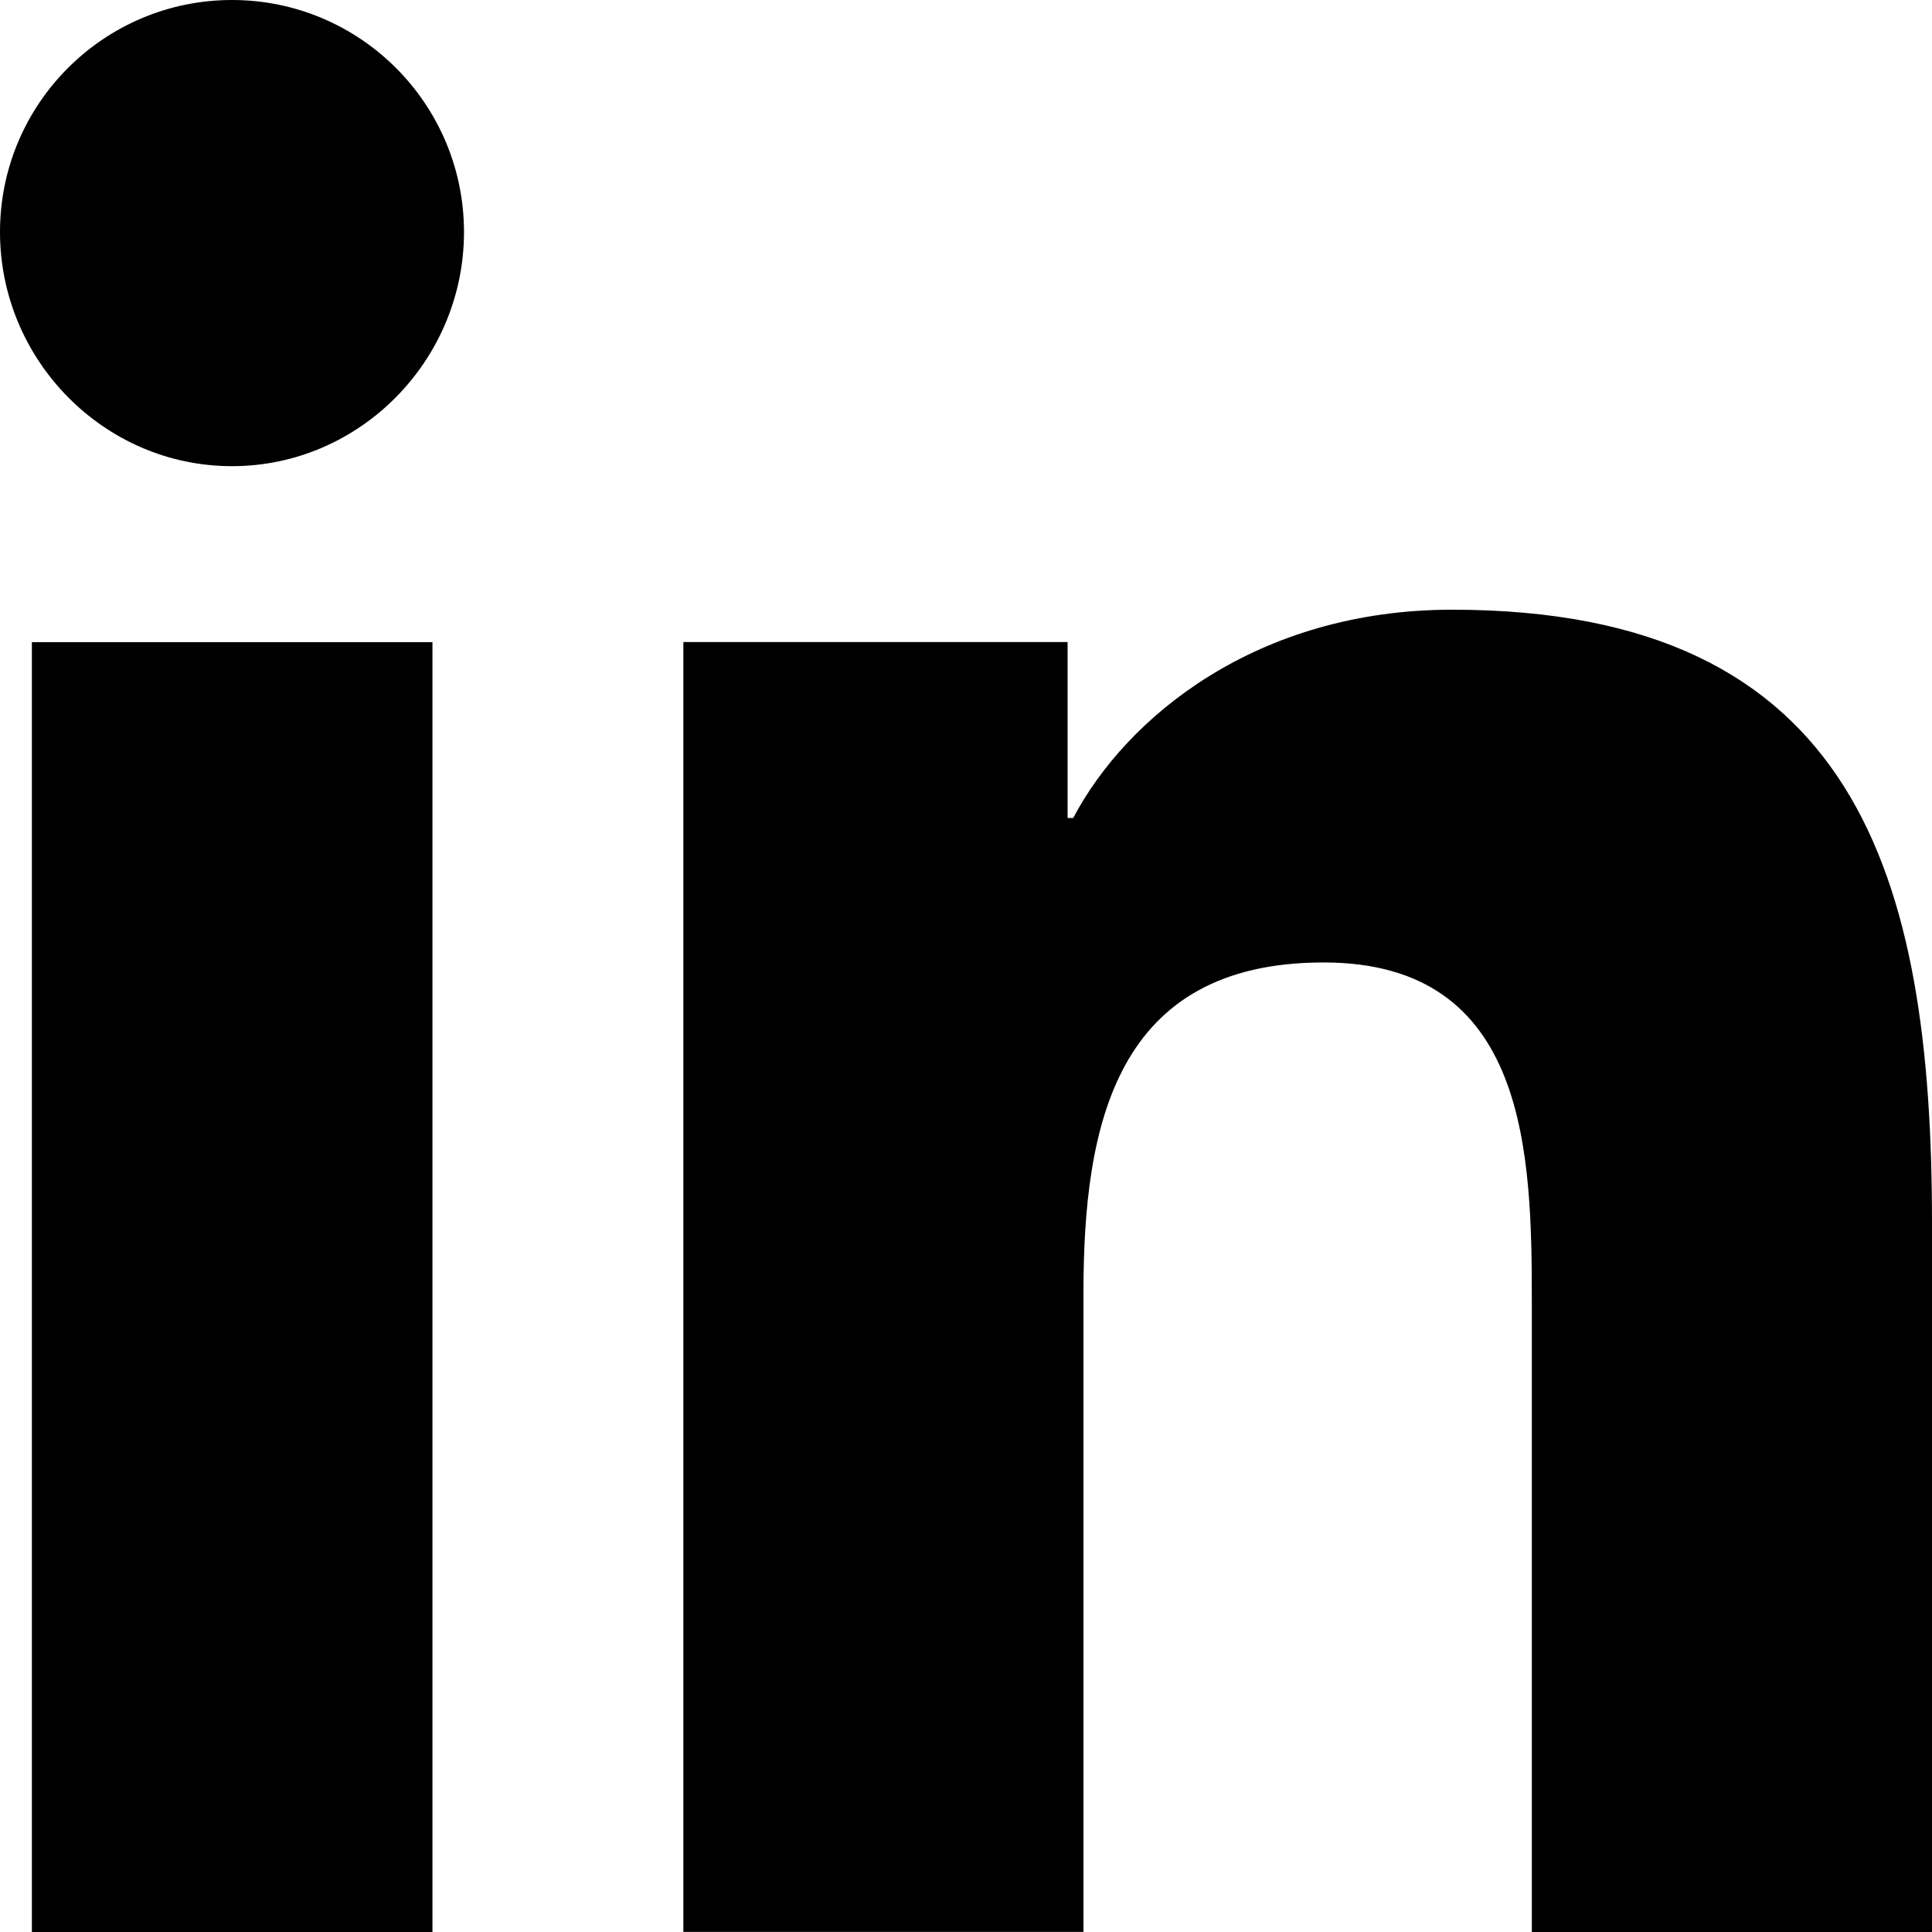
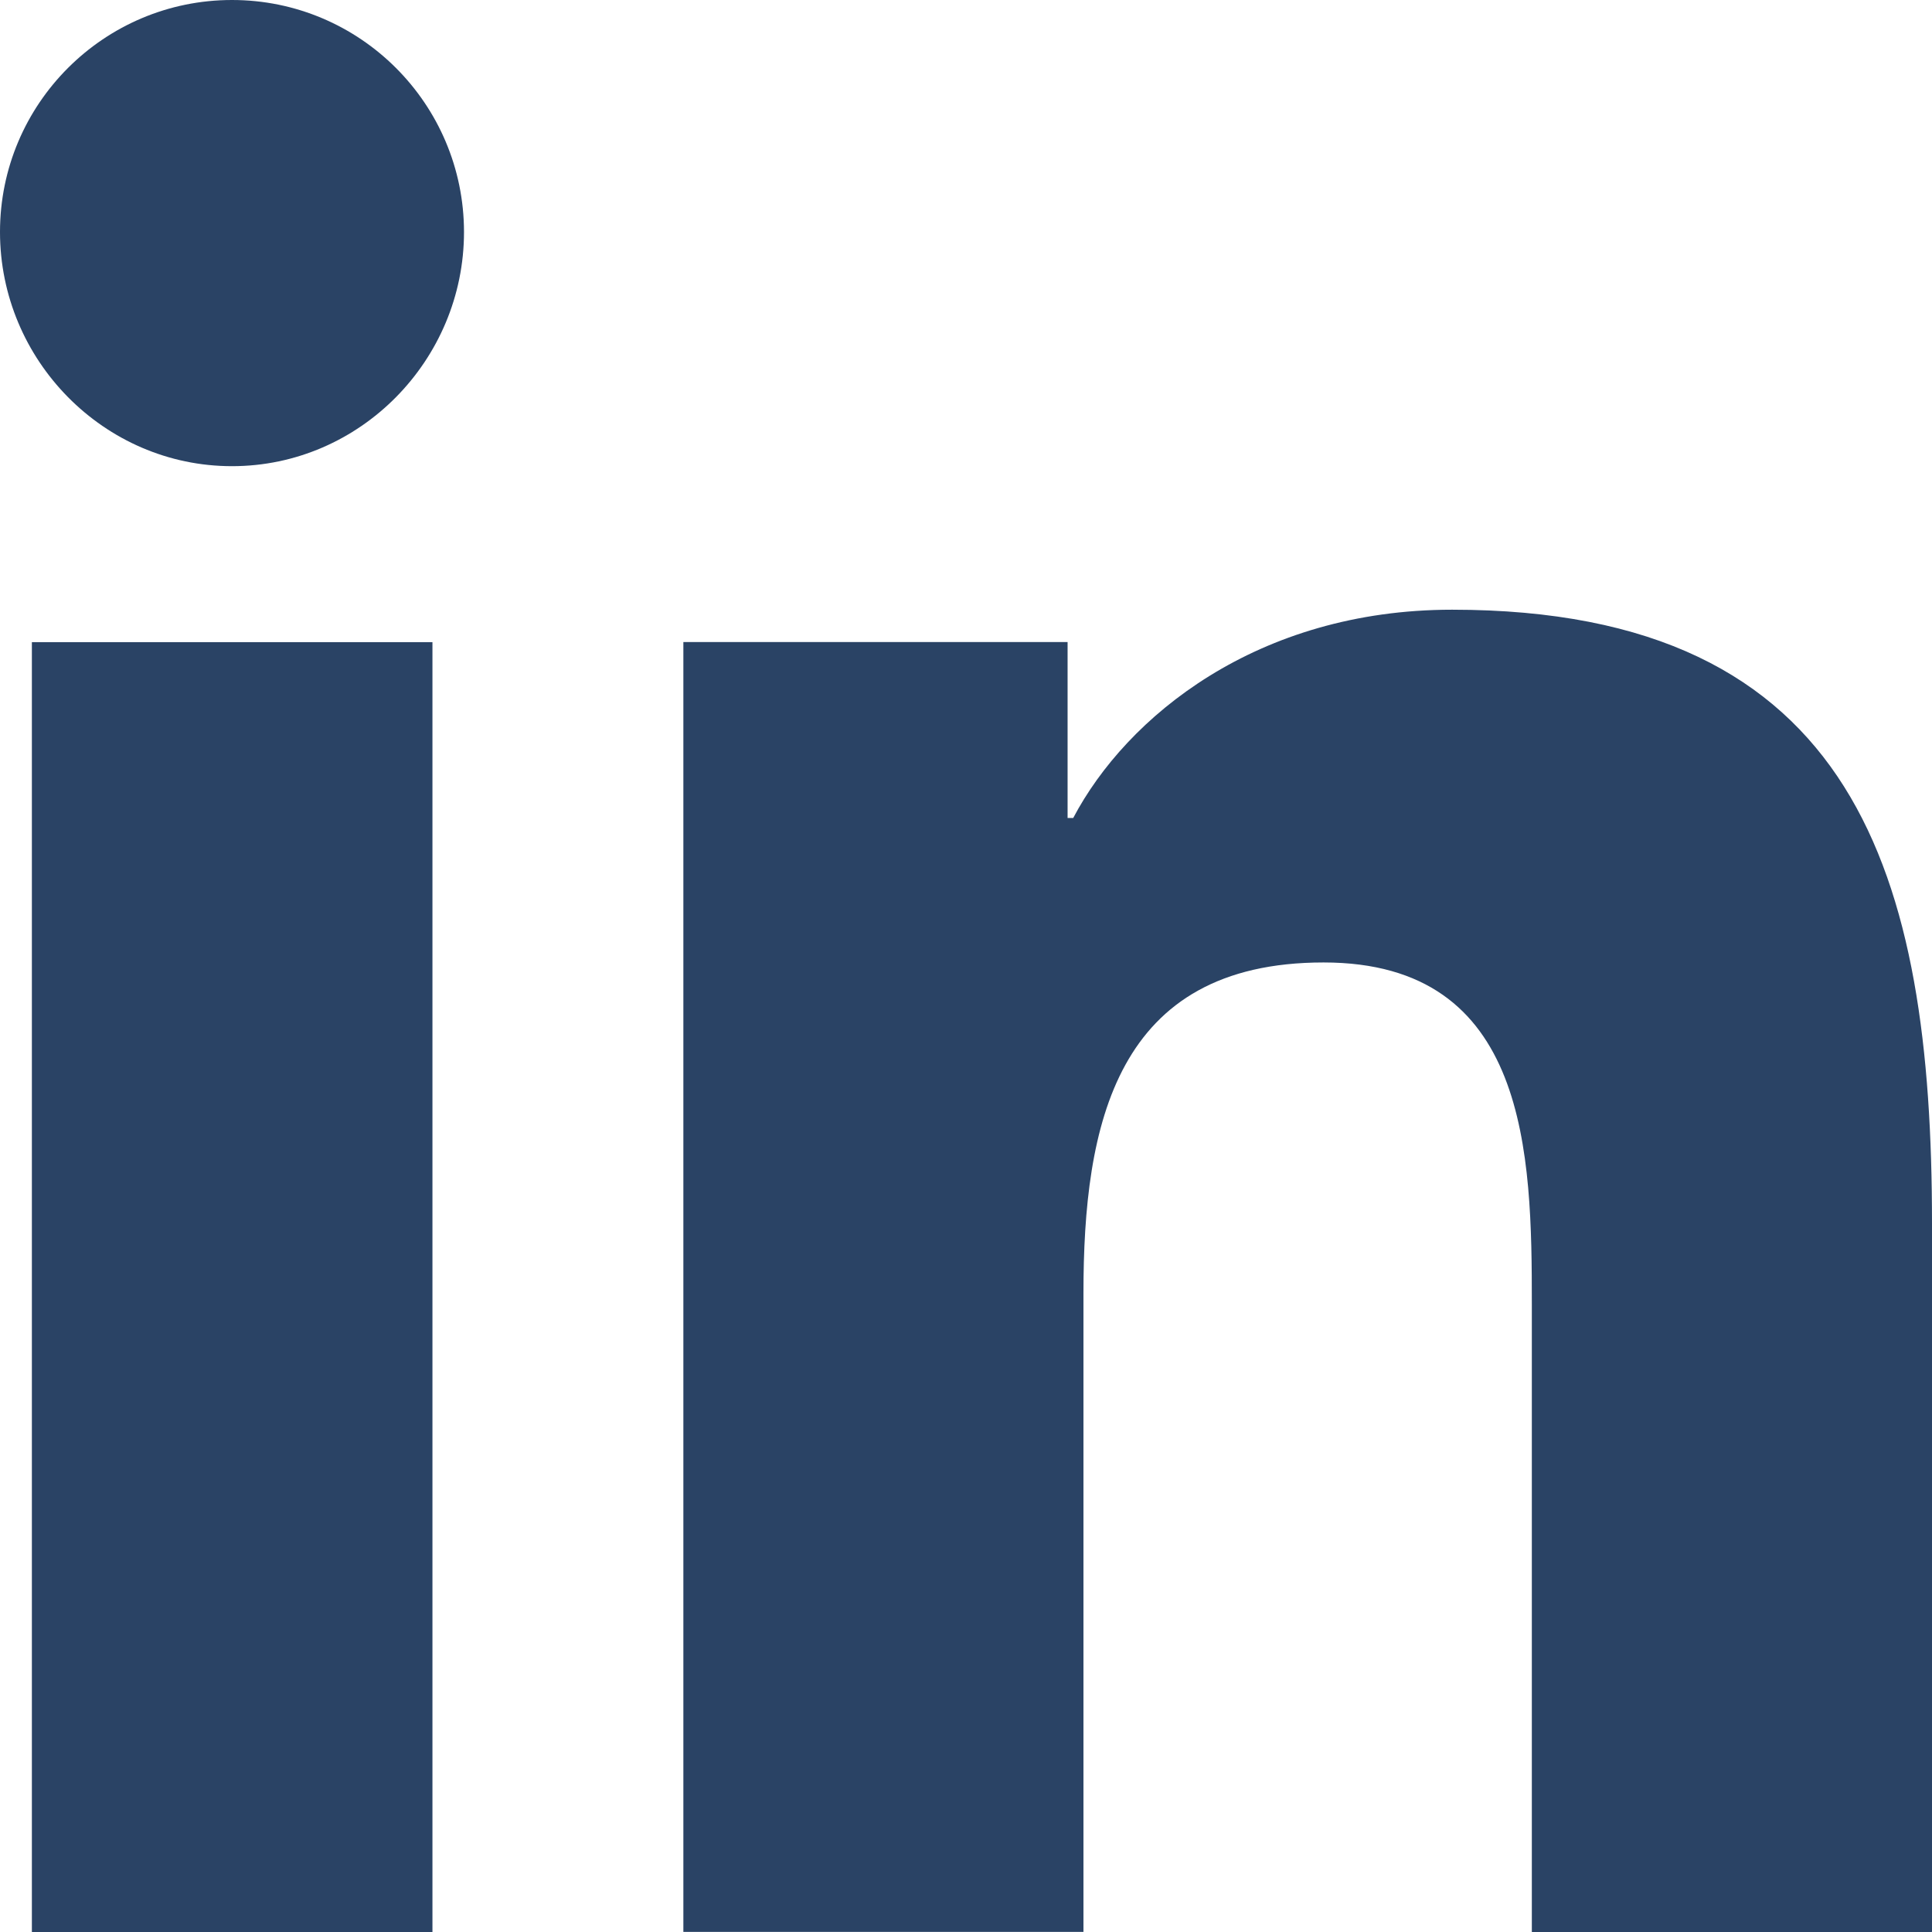
<svg xmlns="http://www.w3.org/2000/svg" id="Bold" enable-background="new 0 0 24 24" height="512" viewBox="0 0 24 24" width="512">
-   <path d="m23.994 24v-.001h.006v-8.802c0-4.306-.927-7.623-5.961-7.623-2.42 0-4.044 1.328-4.707 2.587h-.07v-2.185h-4.773v16.023h4.97v-7.934c0-2.089.396-4.109 2.983-4.109 2.549 0 2.587 2.384 2.587 4.243v7.801z" />
-   <path d="m.396 7.977h4.976v16.023h-4.976z" />
-   <path d="m2.882 0c-1.591 0-2.882 1.291-2.882 2.882s1.291 2.909 2.882 2.909 2.882-1.318 2.882-2.909c-.001-1.591-1.292-2.882-2.882-2.882z" />
+   <path d="m23.994 24v-.001h.006v-8.802c0-4.306-.927-7.623-5.961-7.623-2.42 0-4.044 1.328-4.707 2.587h-.07v-2.185h-4.773v16.023h4.97v-7.934c0-2.089.396-4.109 2.983-4.109 2.549 0 2.587 2.384 2.587 4.243v7.801z" fill="#2A4365" />
+   <path d="m.396 7.977h4.976v16.023h-4.976z" fill="#2A4365" />
+   <path d="m2.882 0c-1.591 0-2.882 1.291-2.882 2.882s1.291 2.909 2.882 2.909 2.882-1.318 2.882-2.909c-.001-1.591-1.292-2.882-2.882-2.882z" fill="#2A4365" />
</svg>
